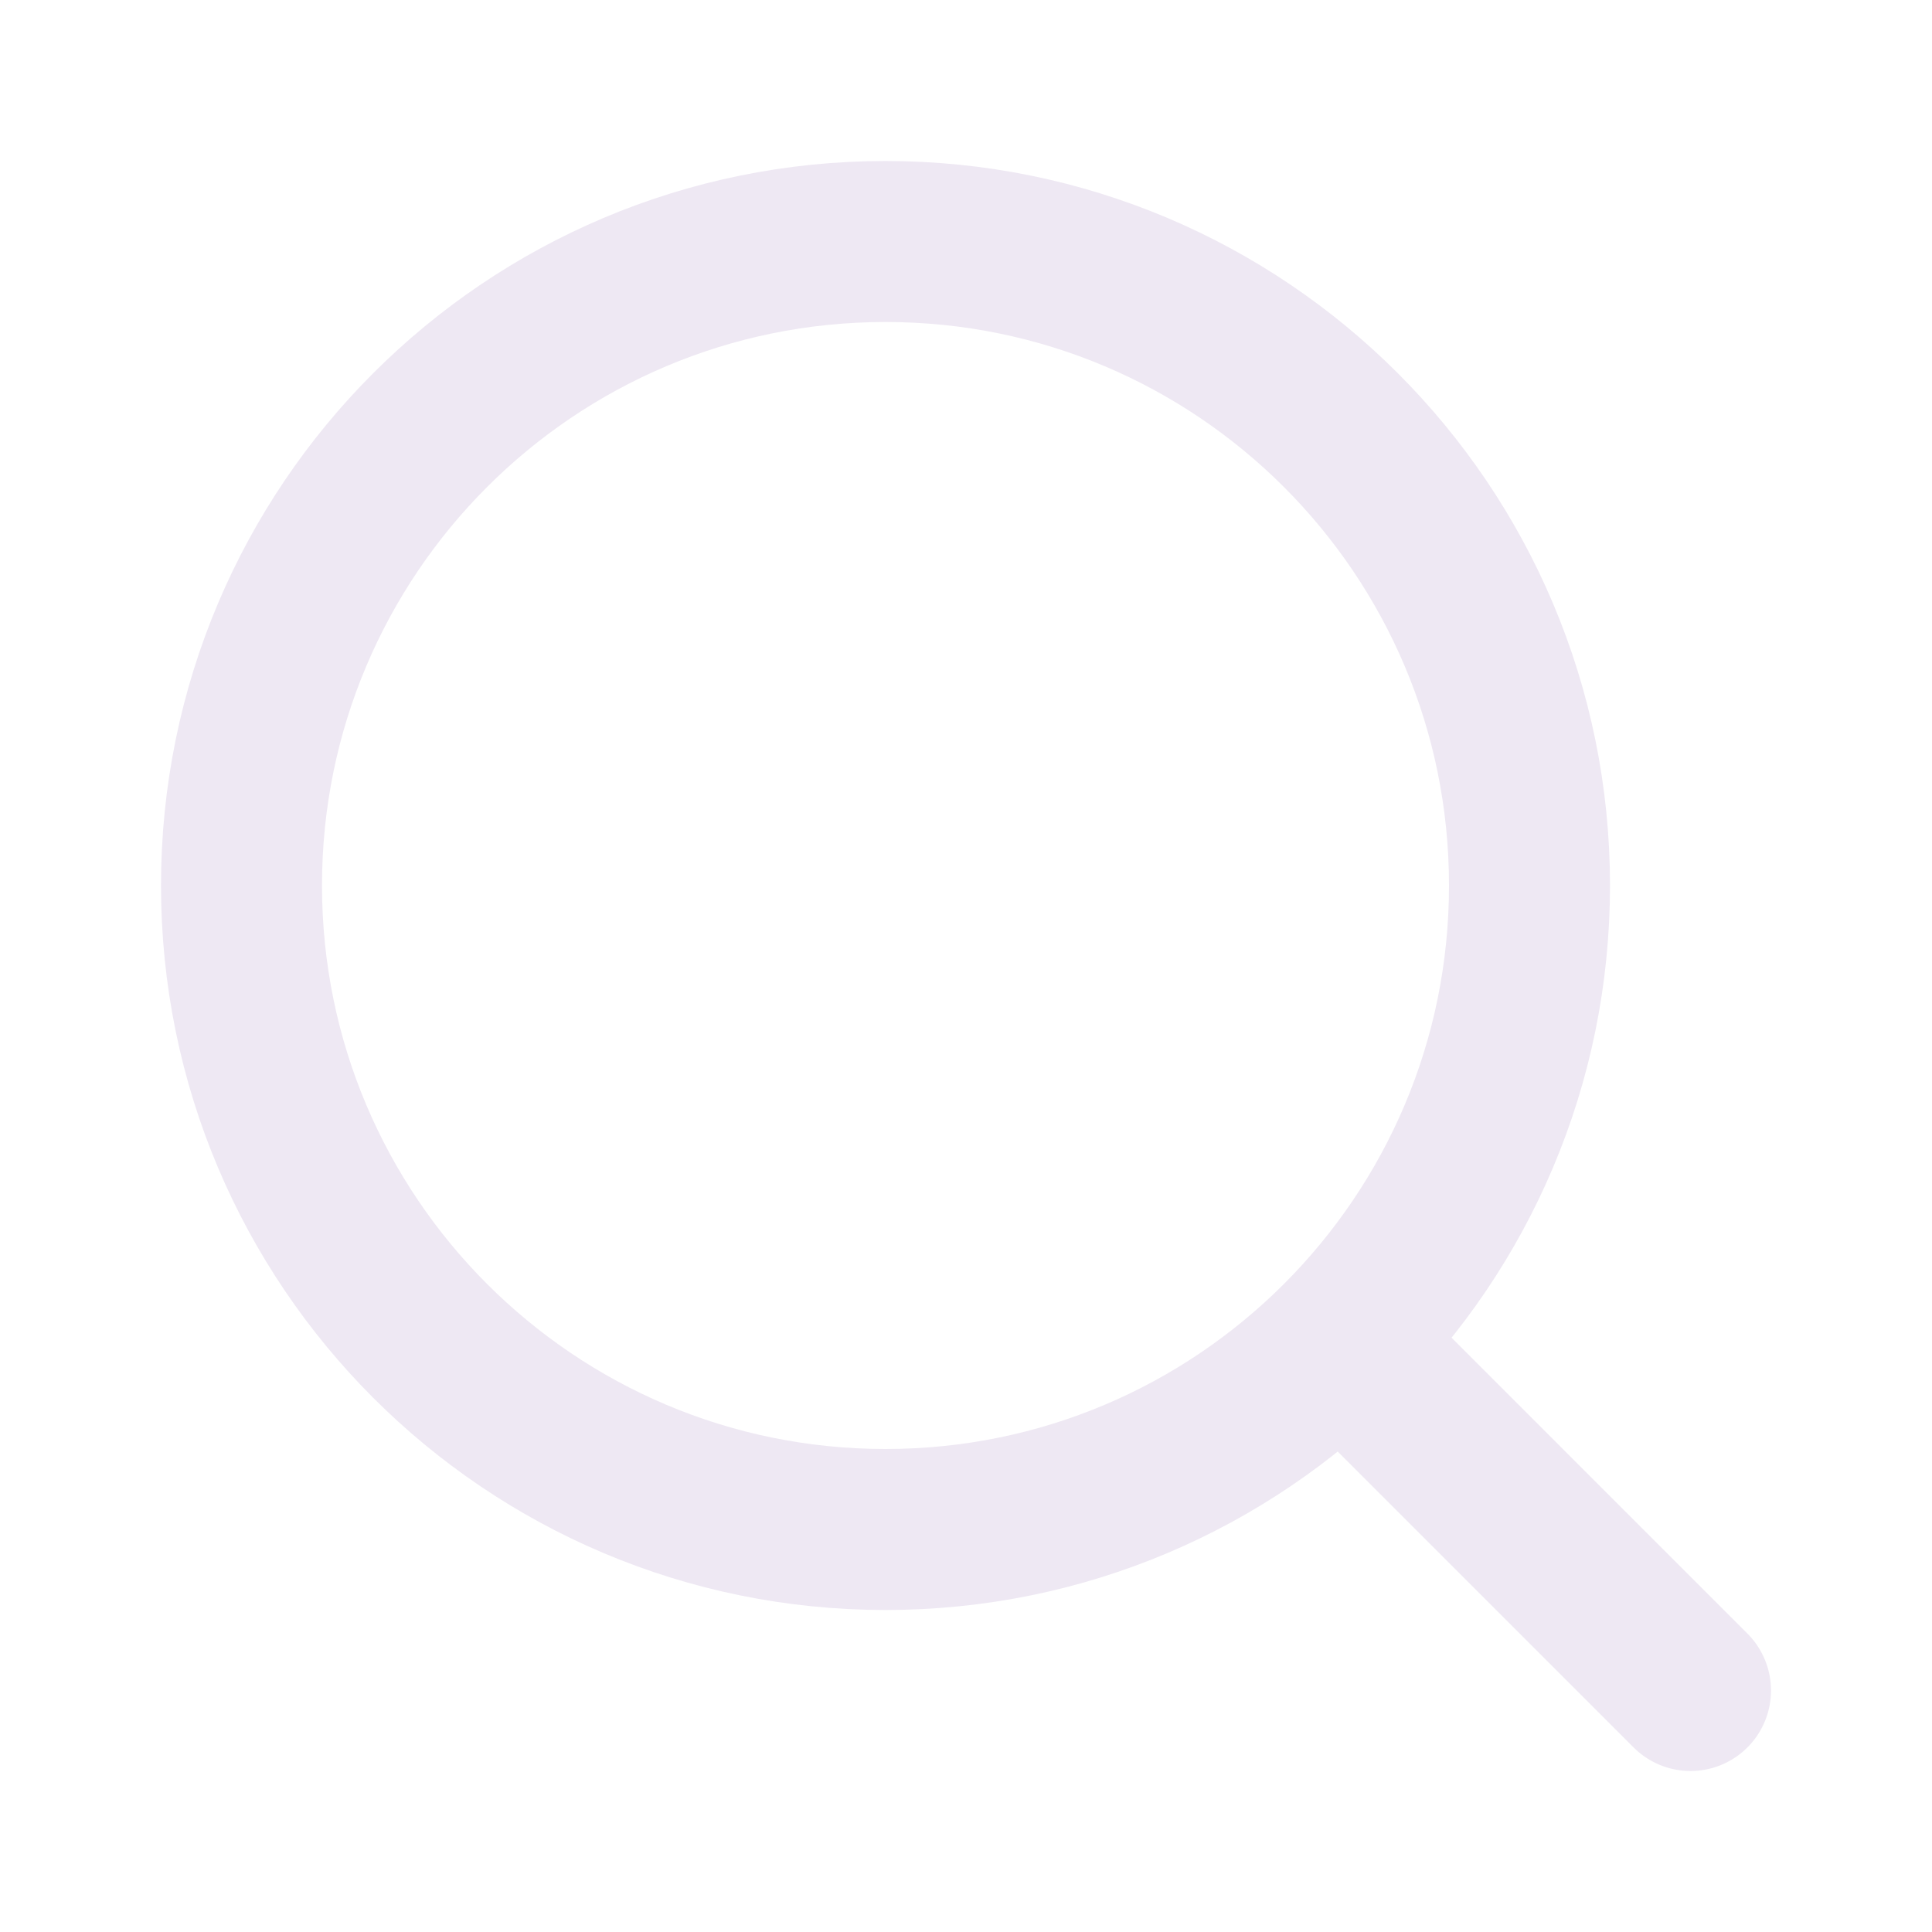
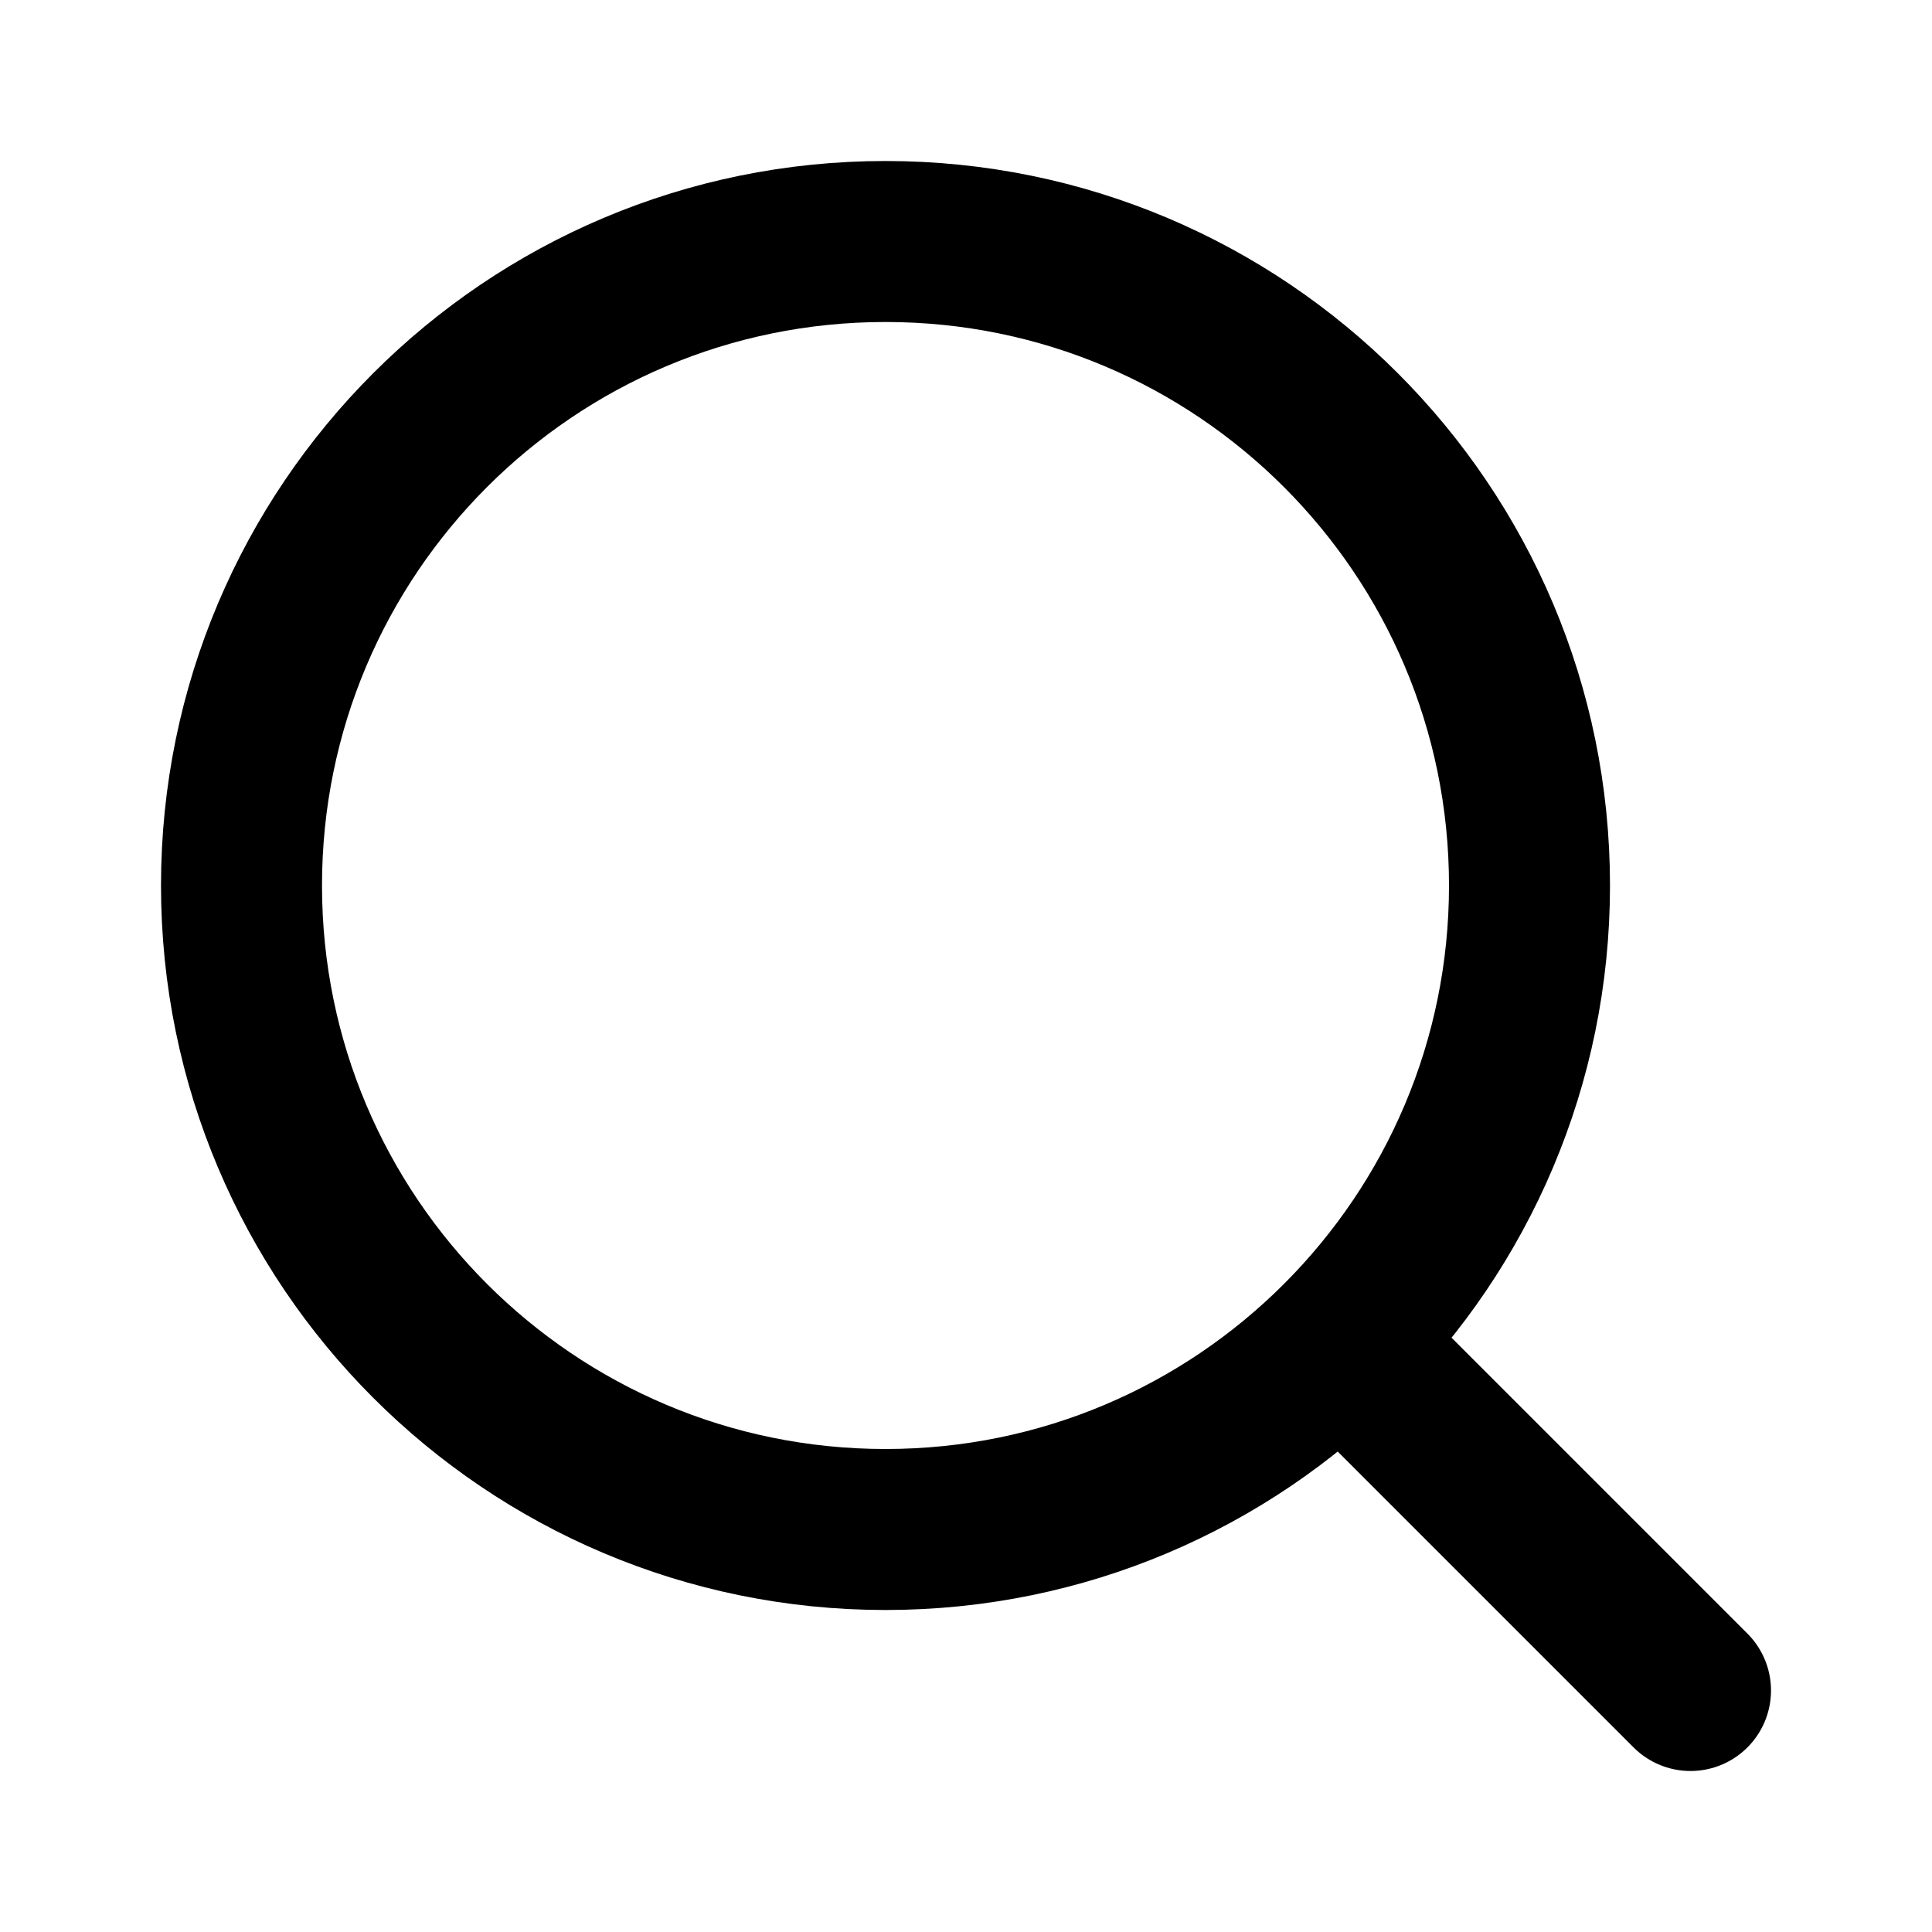
- <svg xmlns="http://www.w3.org/2000/svg" width="24" height="24" viewBox="0 0 24 24" fill="none" stroke="#eee8f3" stroke-width="2" stroke-linecap="round" stroke-linejoin="round">
+ <svg xmlns="http://www.w3.org/2000/svg" width="24" height="24" viewBox="0 0 24 24" fill="none" stroke="#000000" stroke-width="2" stroke-linecap="round" stroke-linejoin="round">
  <path d="m21 21-4.34-4.34" />
  <circle cx="11" cy="11" r="8" />
</svg>
